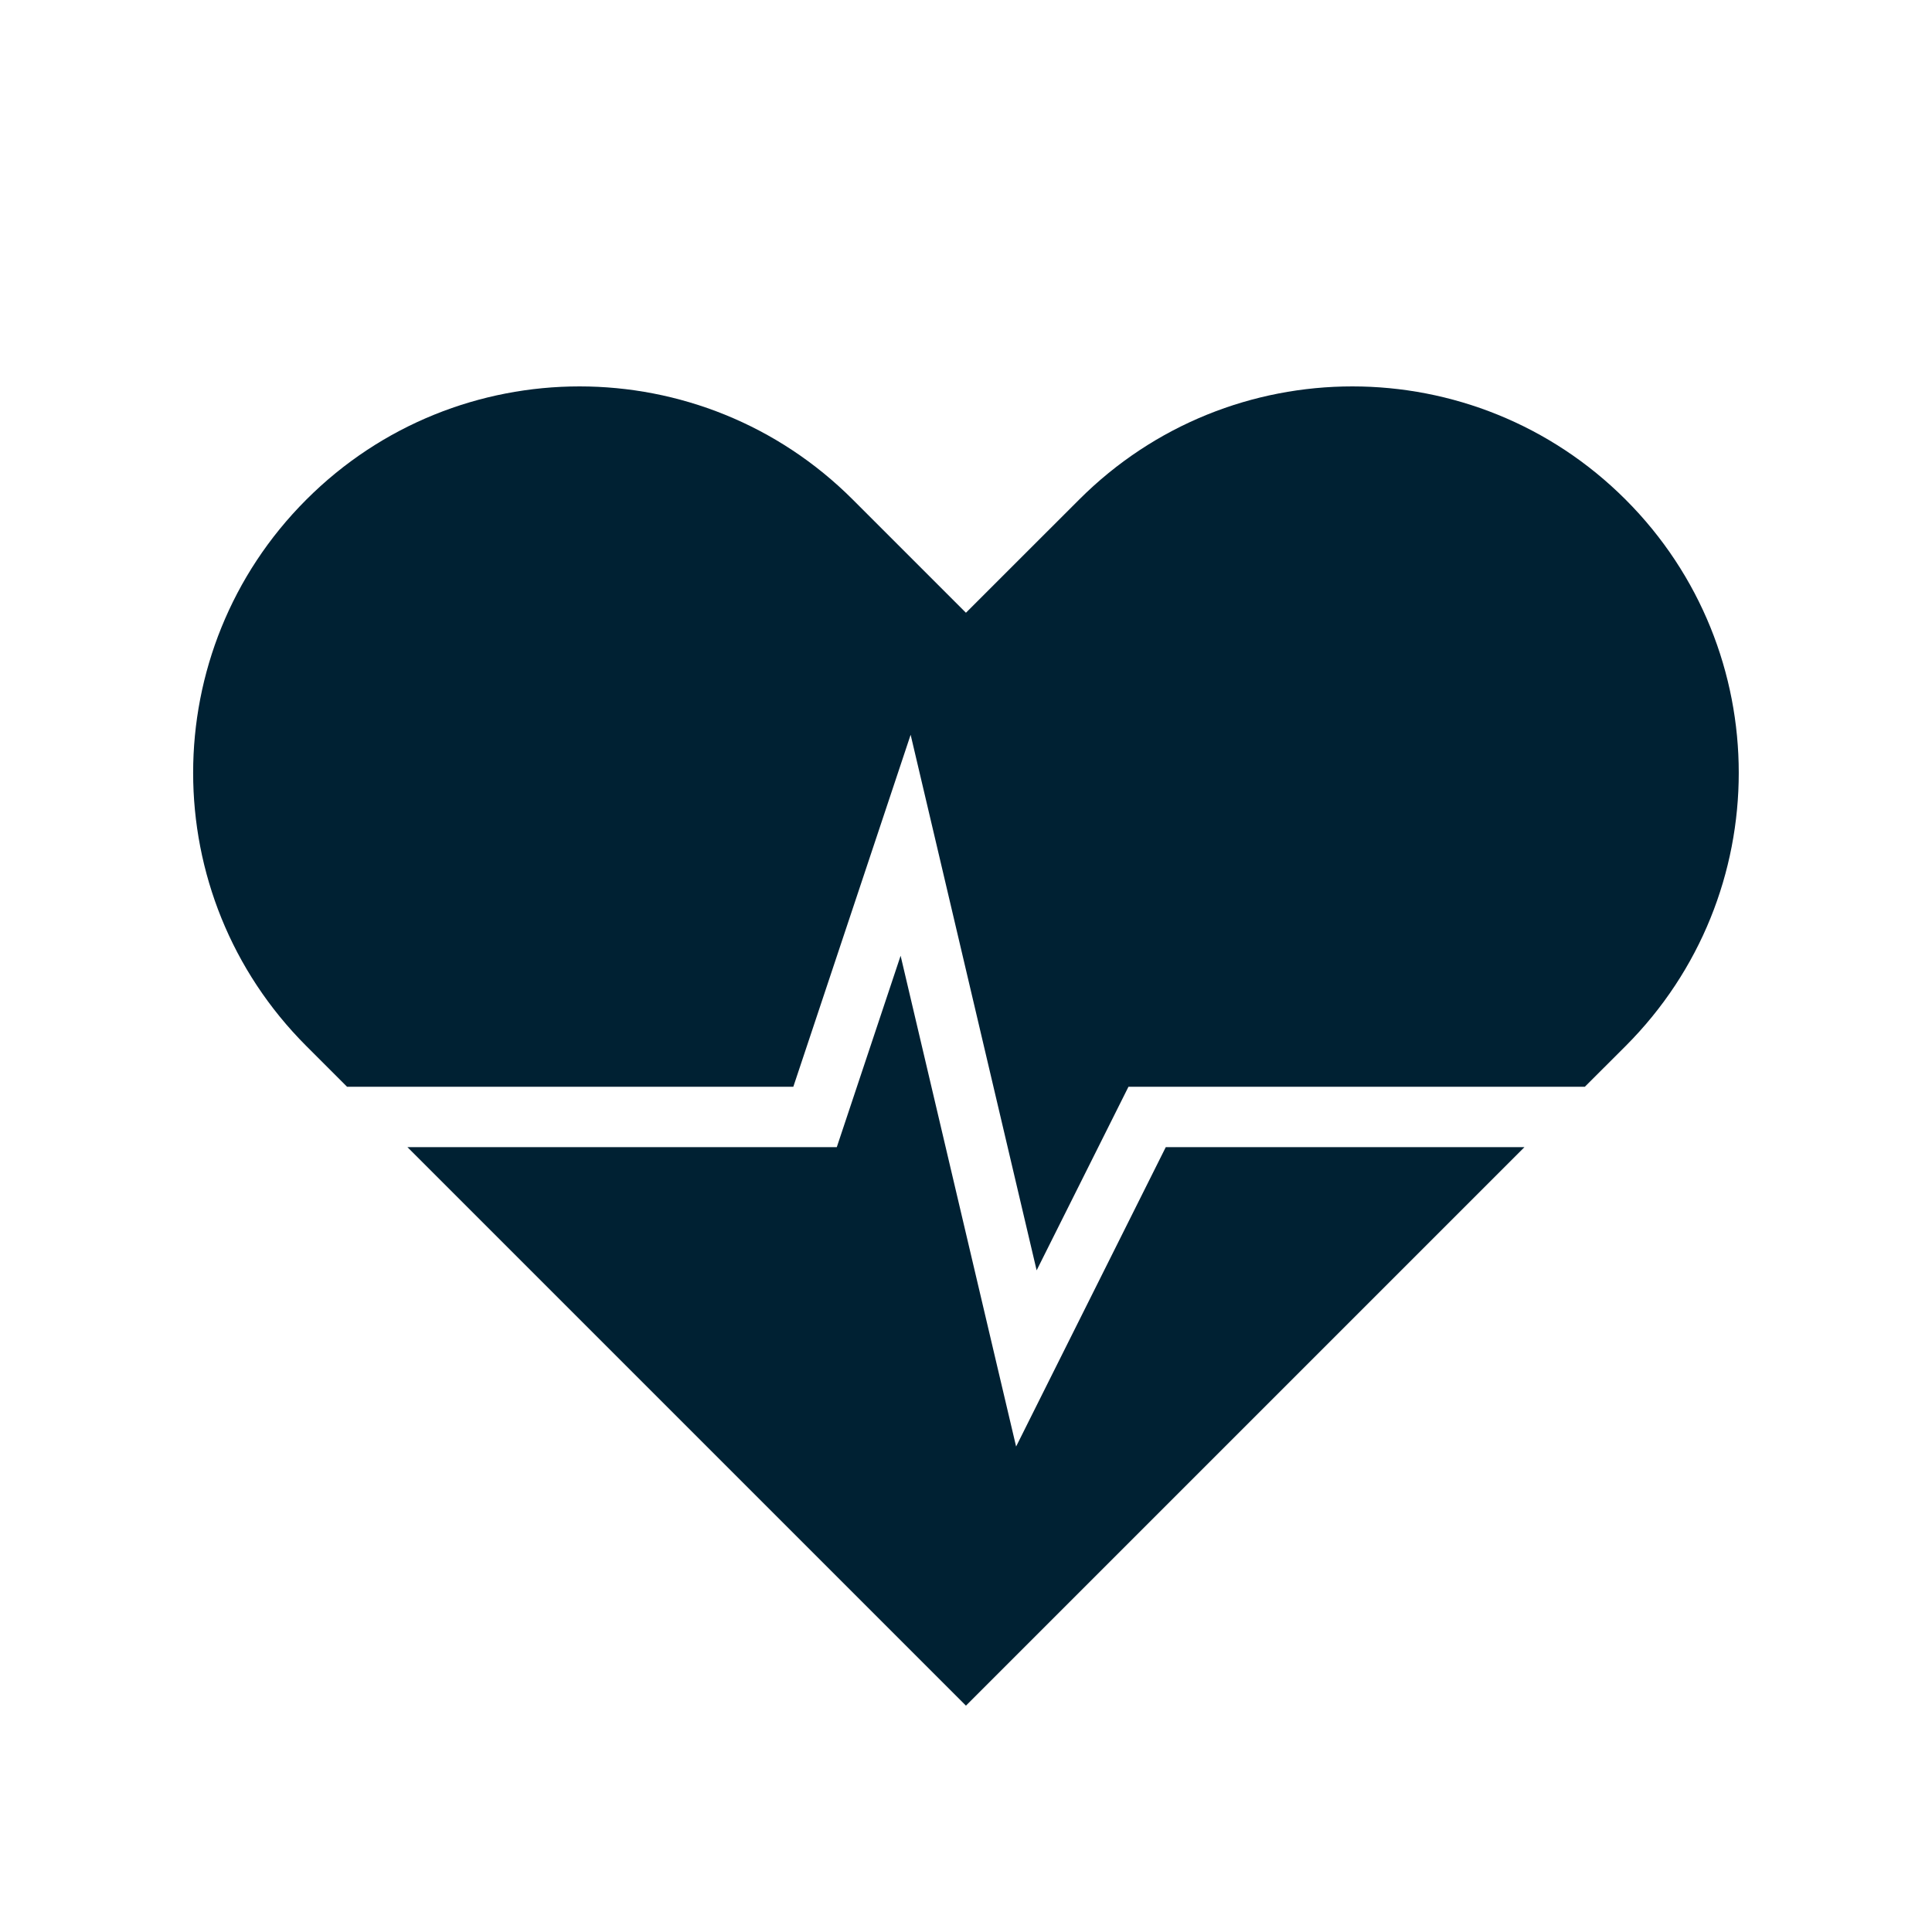
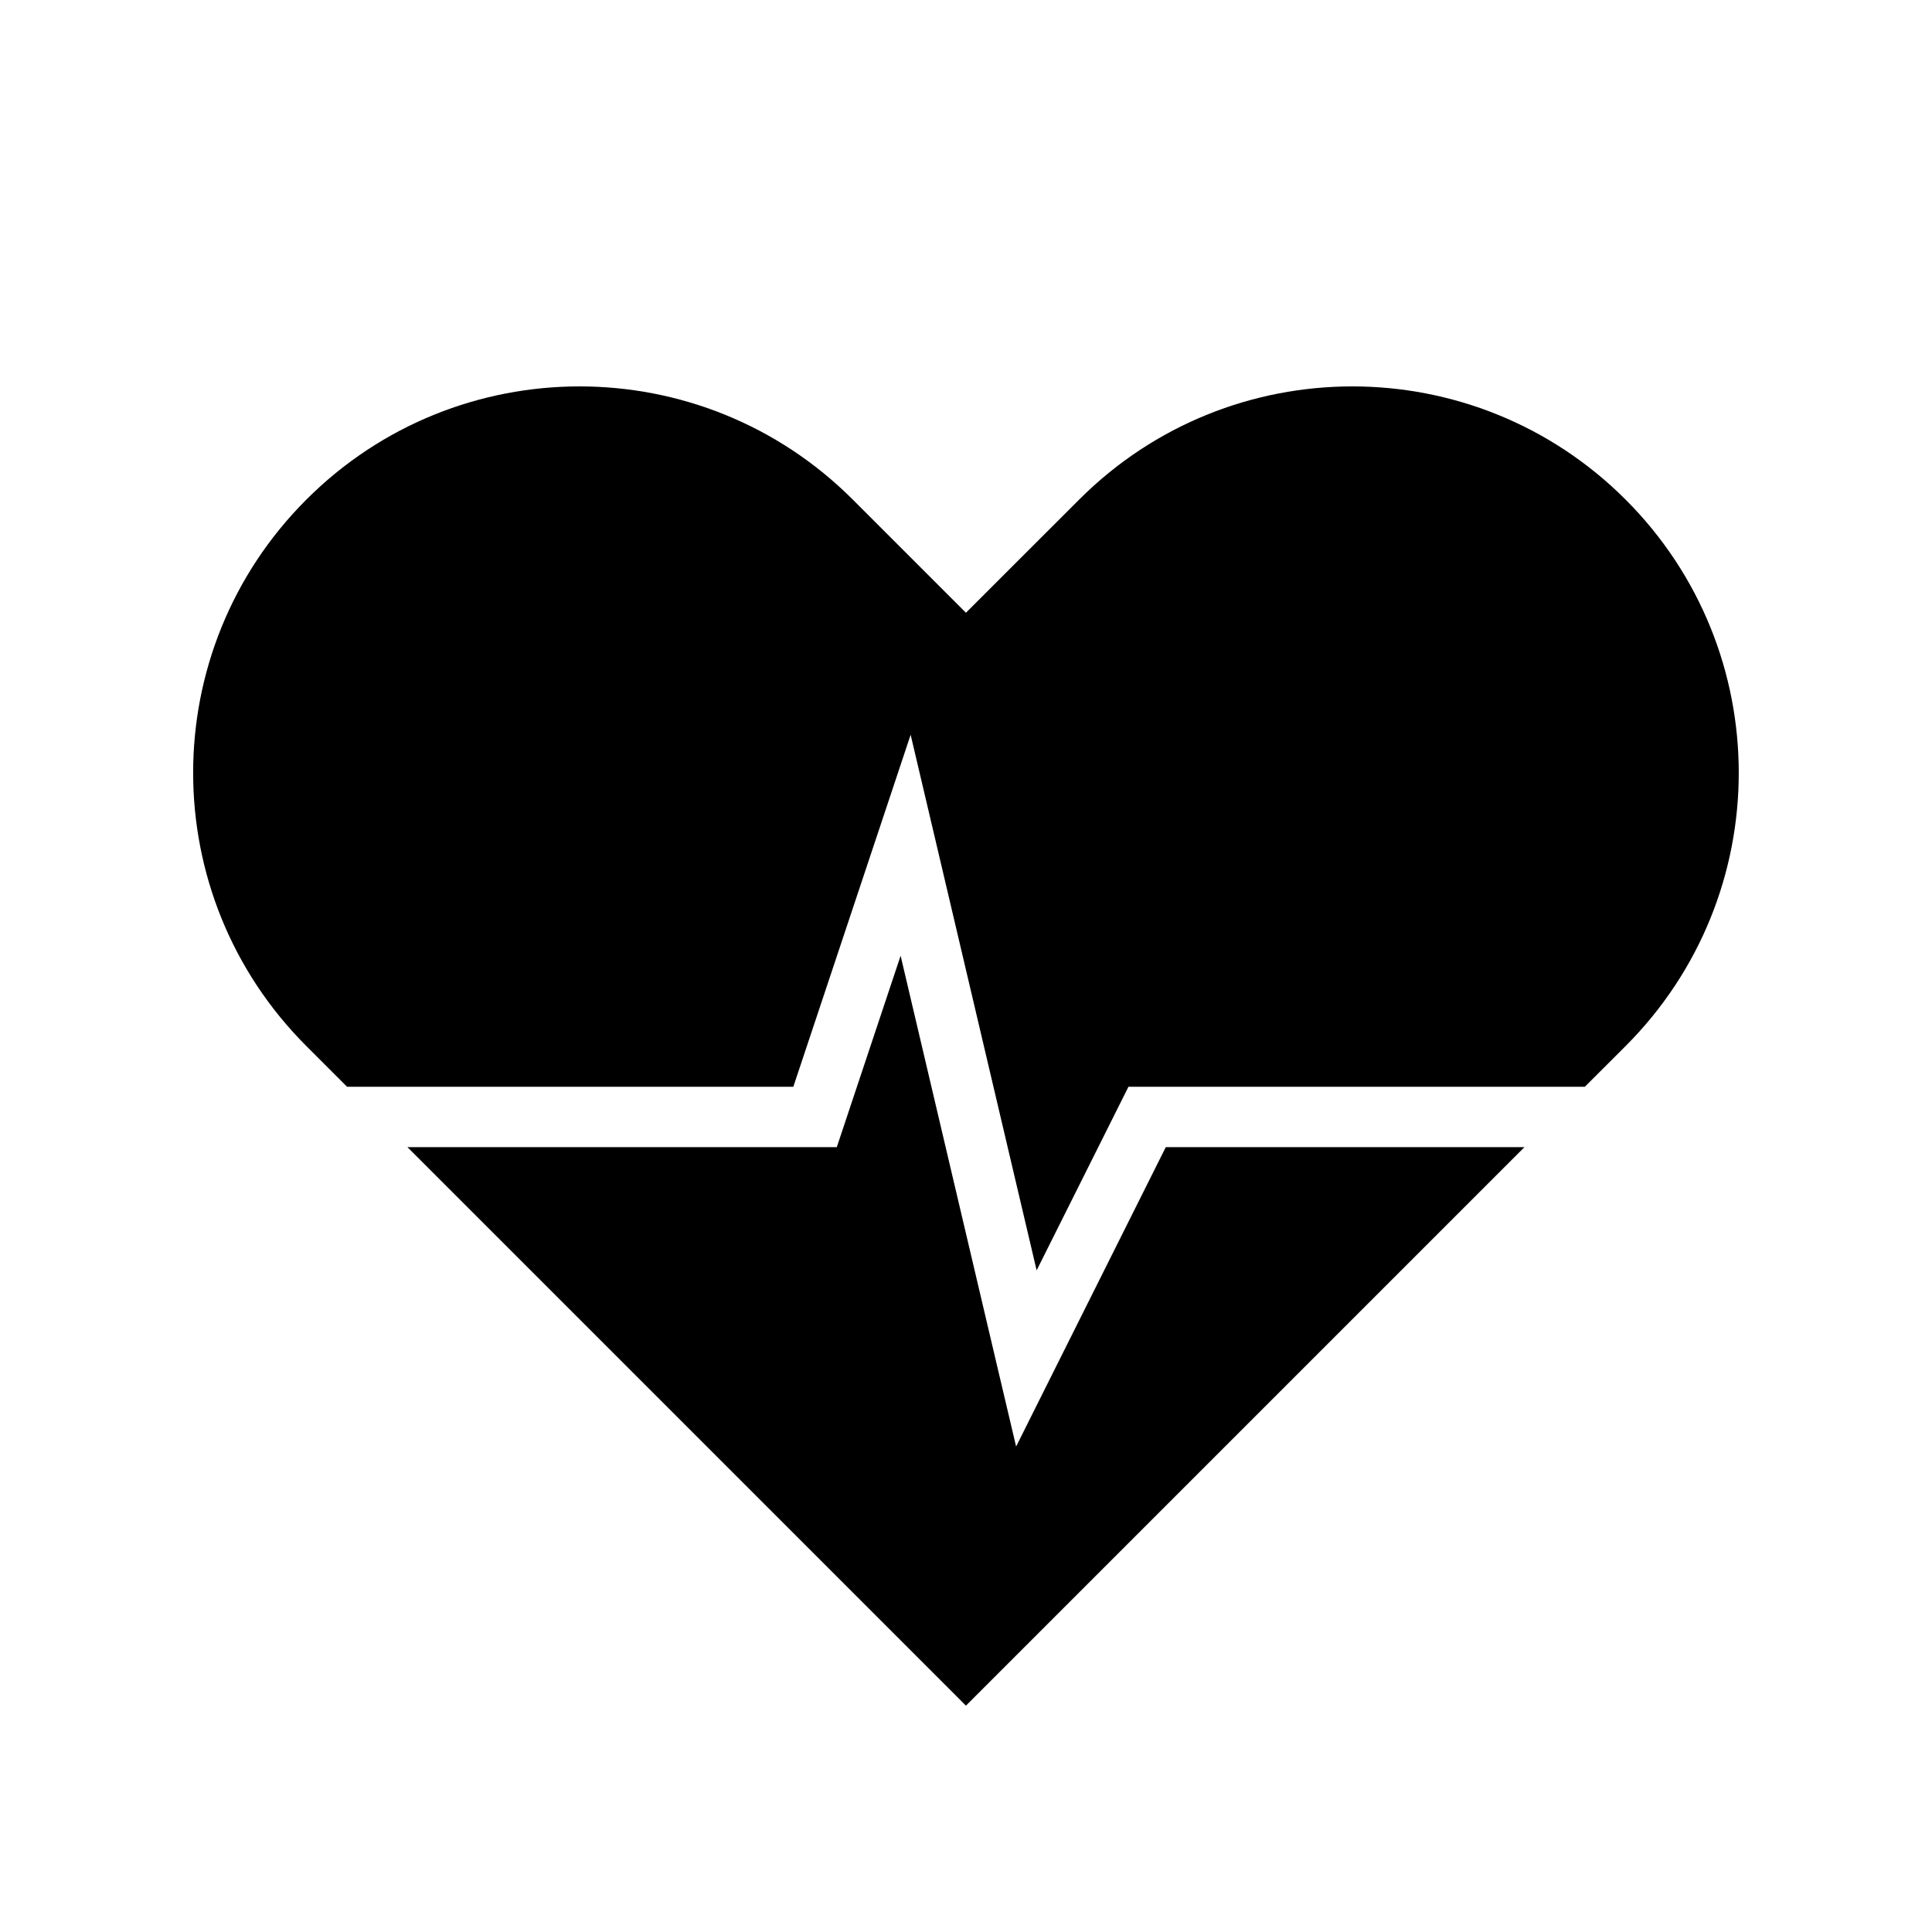
<svg xmlns="http://www.w3.org/2000/svg" width="32" height="32" viewBox="0 0 32 32" fill="none">
-   <path fill-rule="evenodd" clip-rule="evenodd" d="M14.125 8.275C11.625 5.775 7.573 5.775 5.074 8.275C2.574 10.774 2.574 14.826 5.074 17.326L5.748 18H13.14L14.526 13.842L15.083 12.17L15.487 13.886L17.17 21.041L18.553 18.276L18.691 18H19H26.25L26.925 17.326C29.424 14.826 29.424 10.774 26.925 8.275C24.425 5.775 20.373 5.775 17.874 8.275L15.999 10.149L14.125 8.275ZM25.25 19H19.309L17.447 22.724L16.83 23.959L16.513 22.614L14.917 15.83L13.974 18.658L13.86 19H13.5H6.748L15.999 28.251L25.25 19Z" fill="#002133" />
+   <path fill-rule="evenodd" clip-rule="evenodd" d="M14.125 8.275C11.625 5.775 7.573 5.775 5.074 8.275C2.574 10.774 2.574 14.826 5.074 17.326L5.748 18H13.14L14.526 13.842L15.083 12.17L15.487 13.886L17.17 21.041L18.553 18.276L18.691 18H19H26.25L26.925 17.326C29.424 14.826 29.424 10.774 26.925 8.275C24.425 5.775 20.373 5.775 17.874 8.275L15.999 10.149L14.125 8.275ZM25.25 19H19.309L17.447 22.724L16.83 23.959L16.513 22.614L14.917 15.83L13.974 18.658L13.86 19H13.5H6.748L15.999 28.251L25.25 19Z" fill="currentColor" />
</svg>
